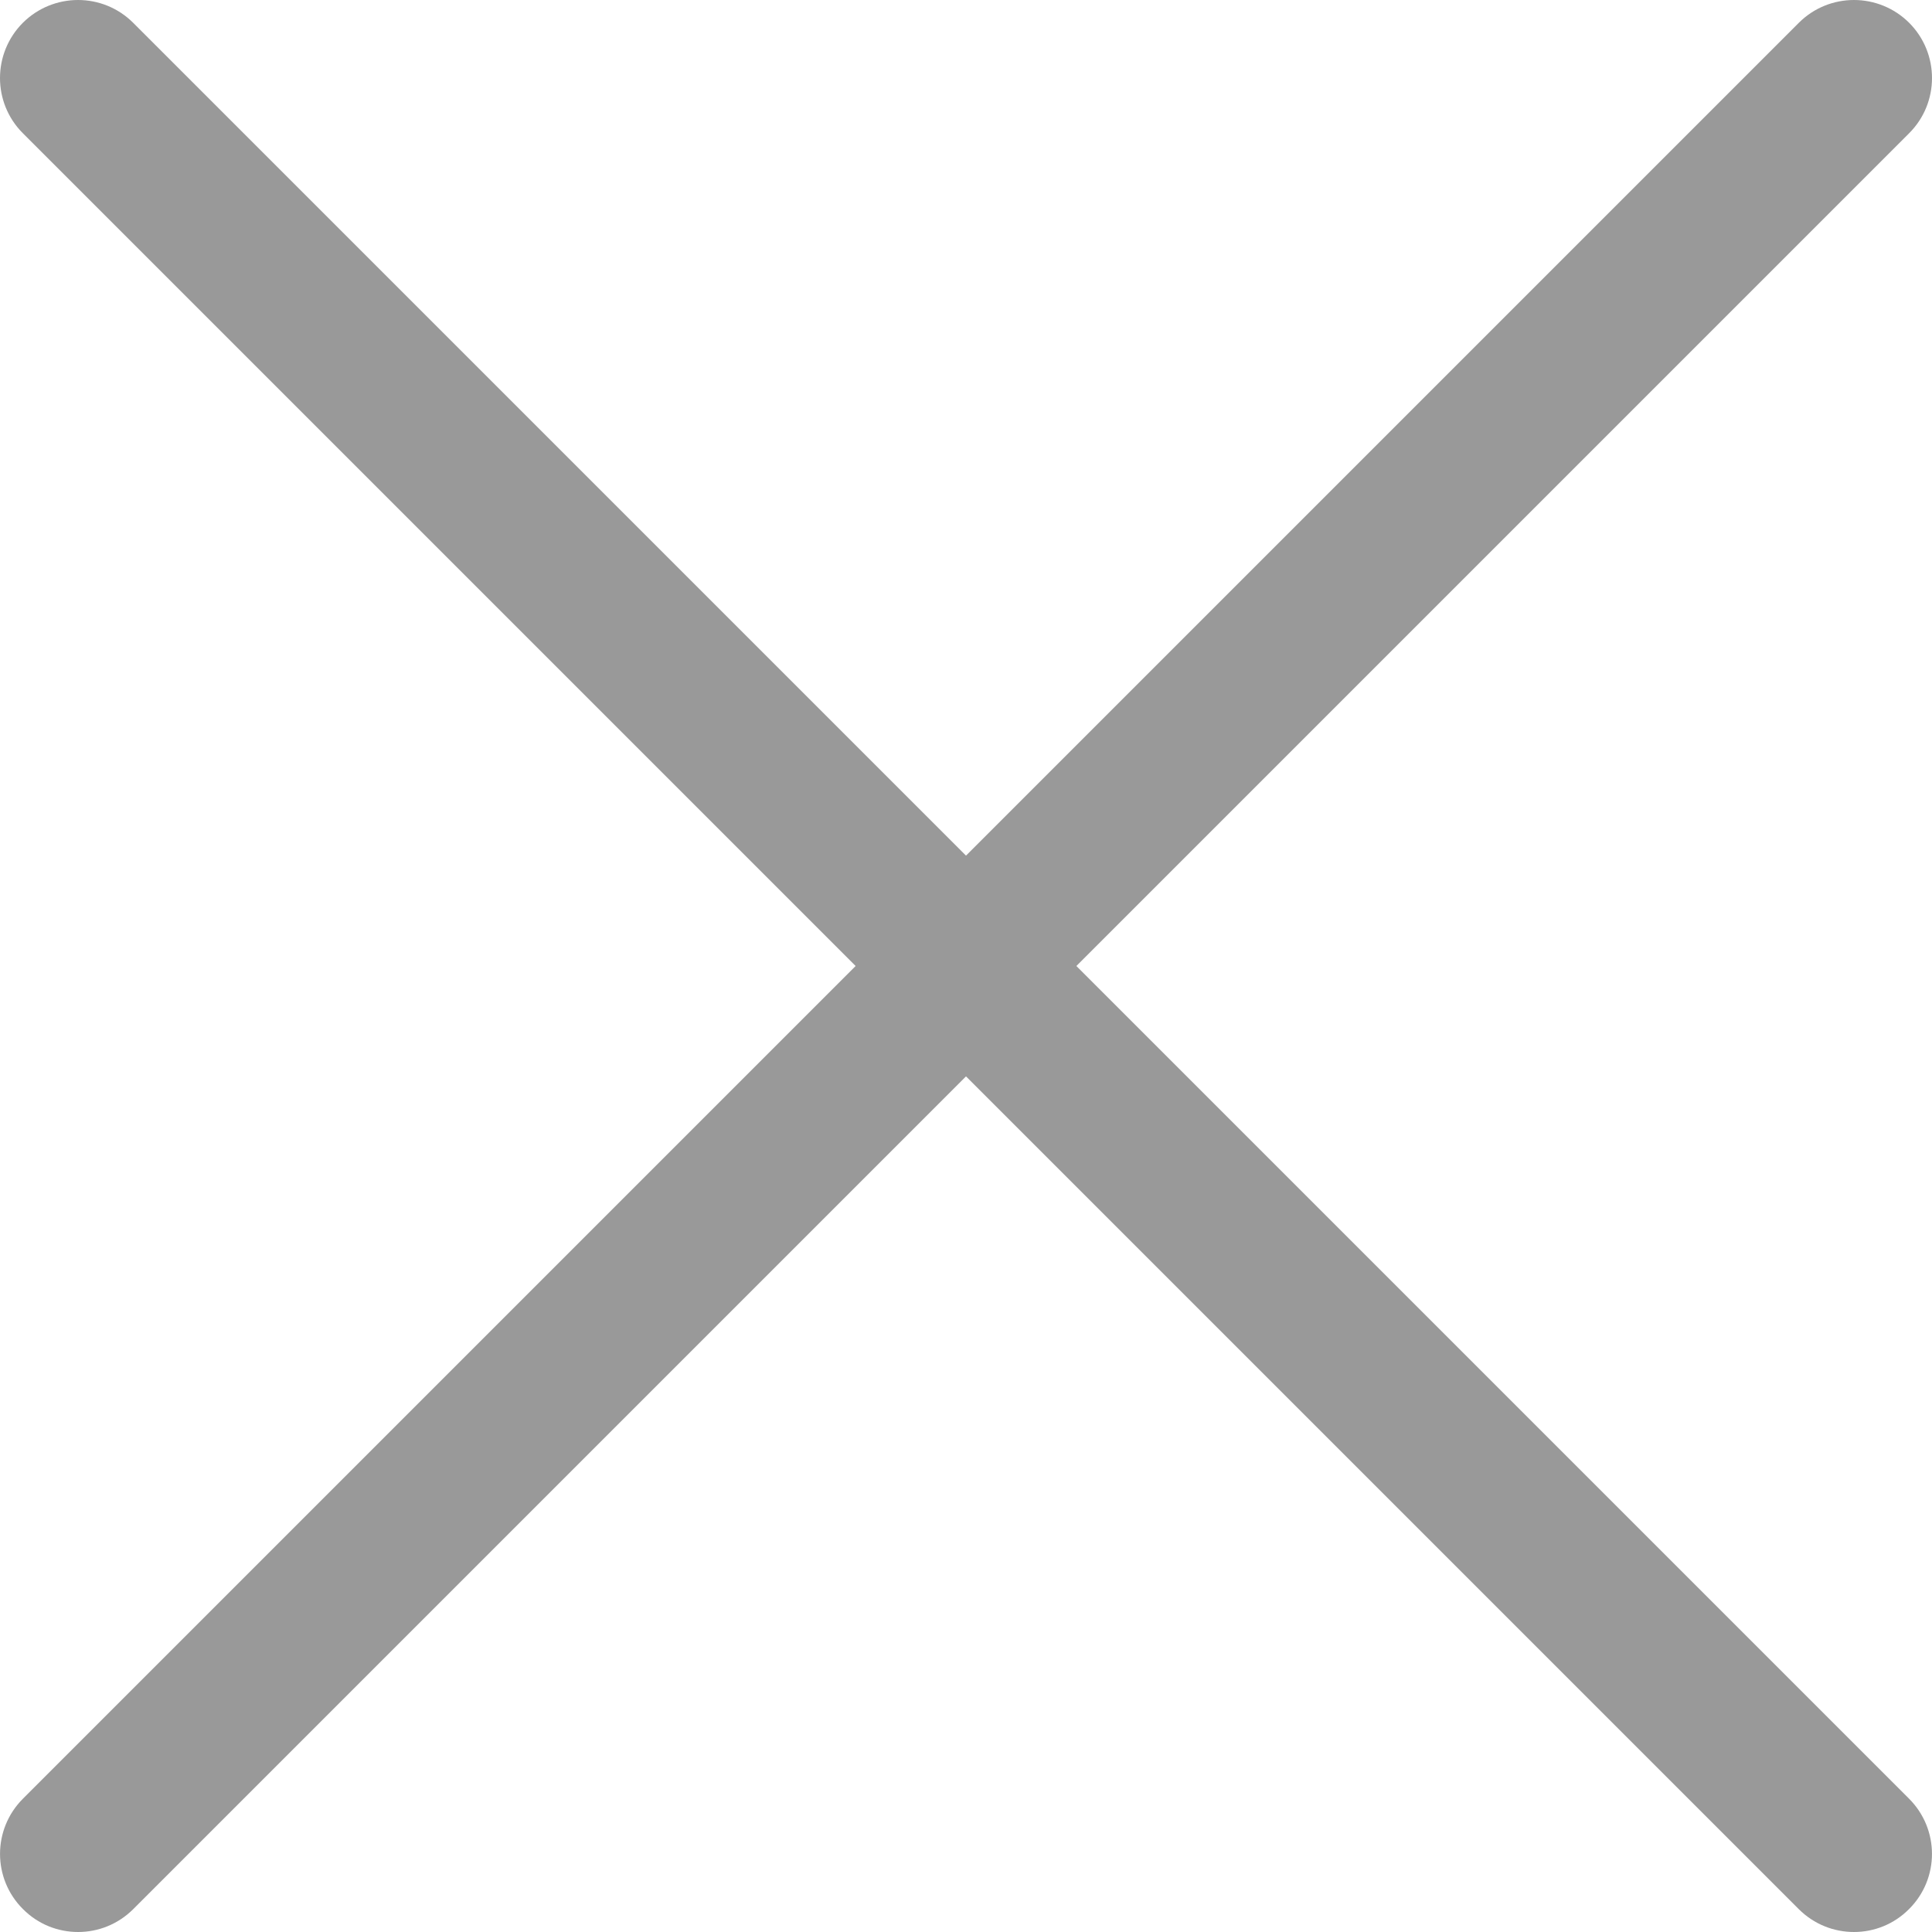
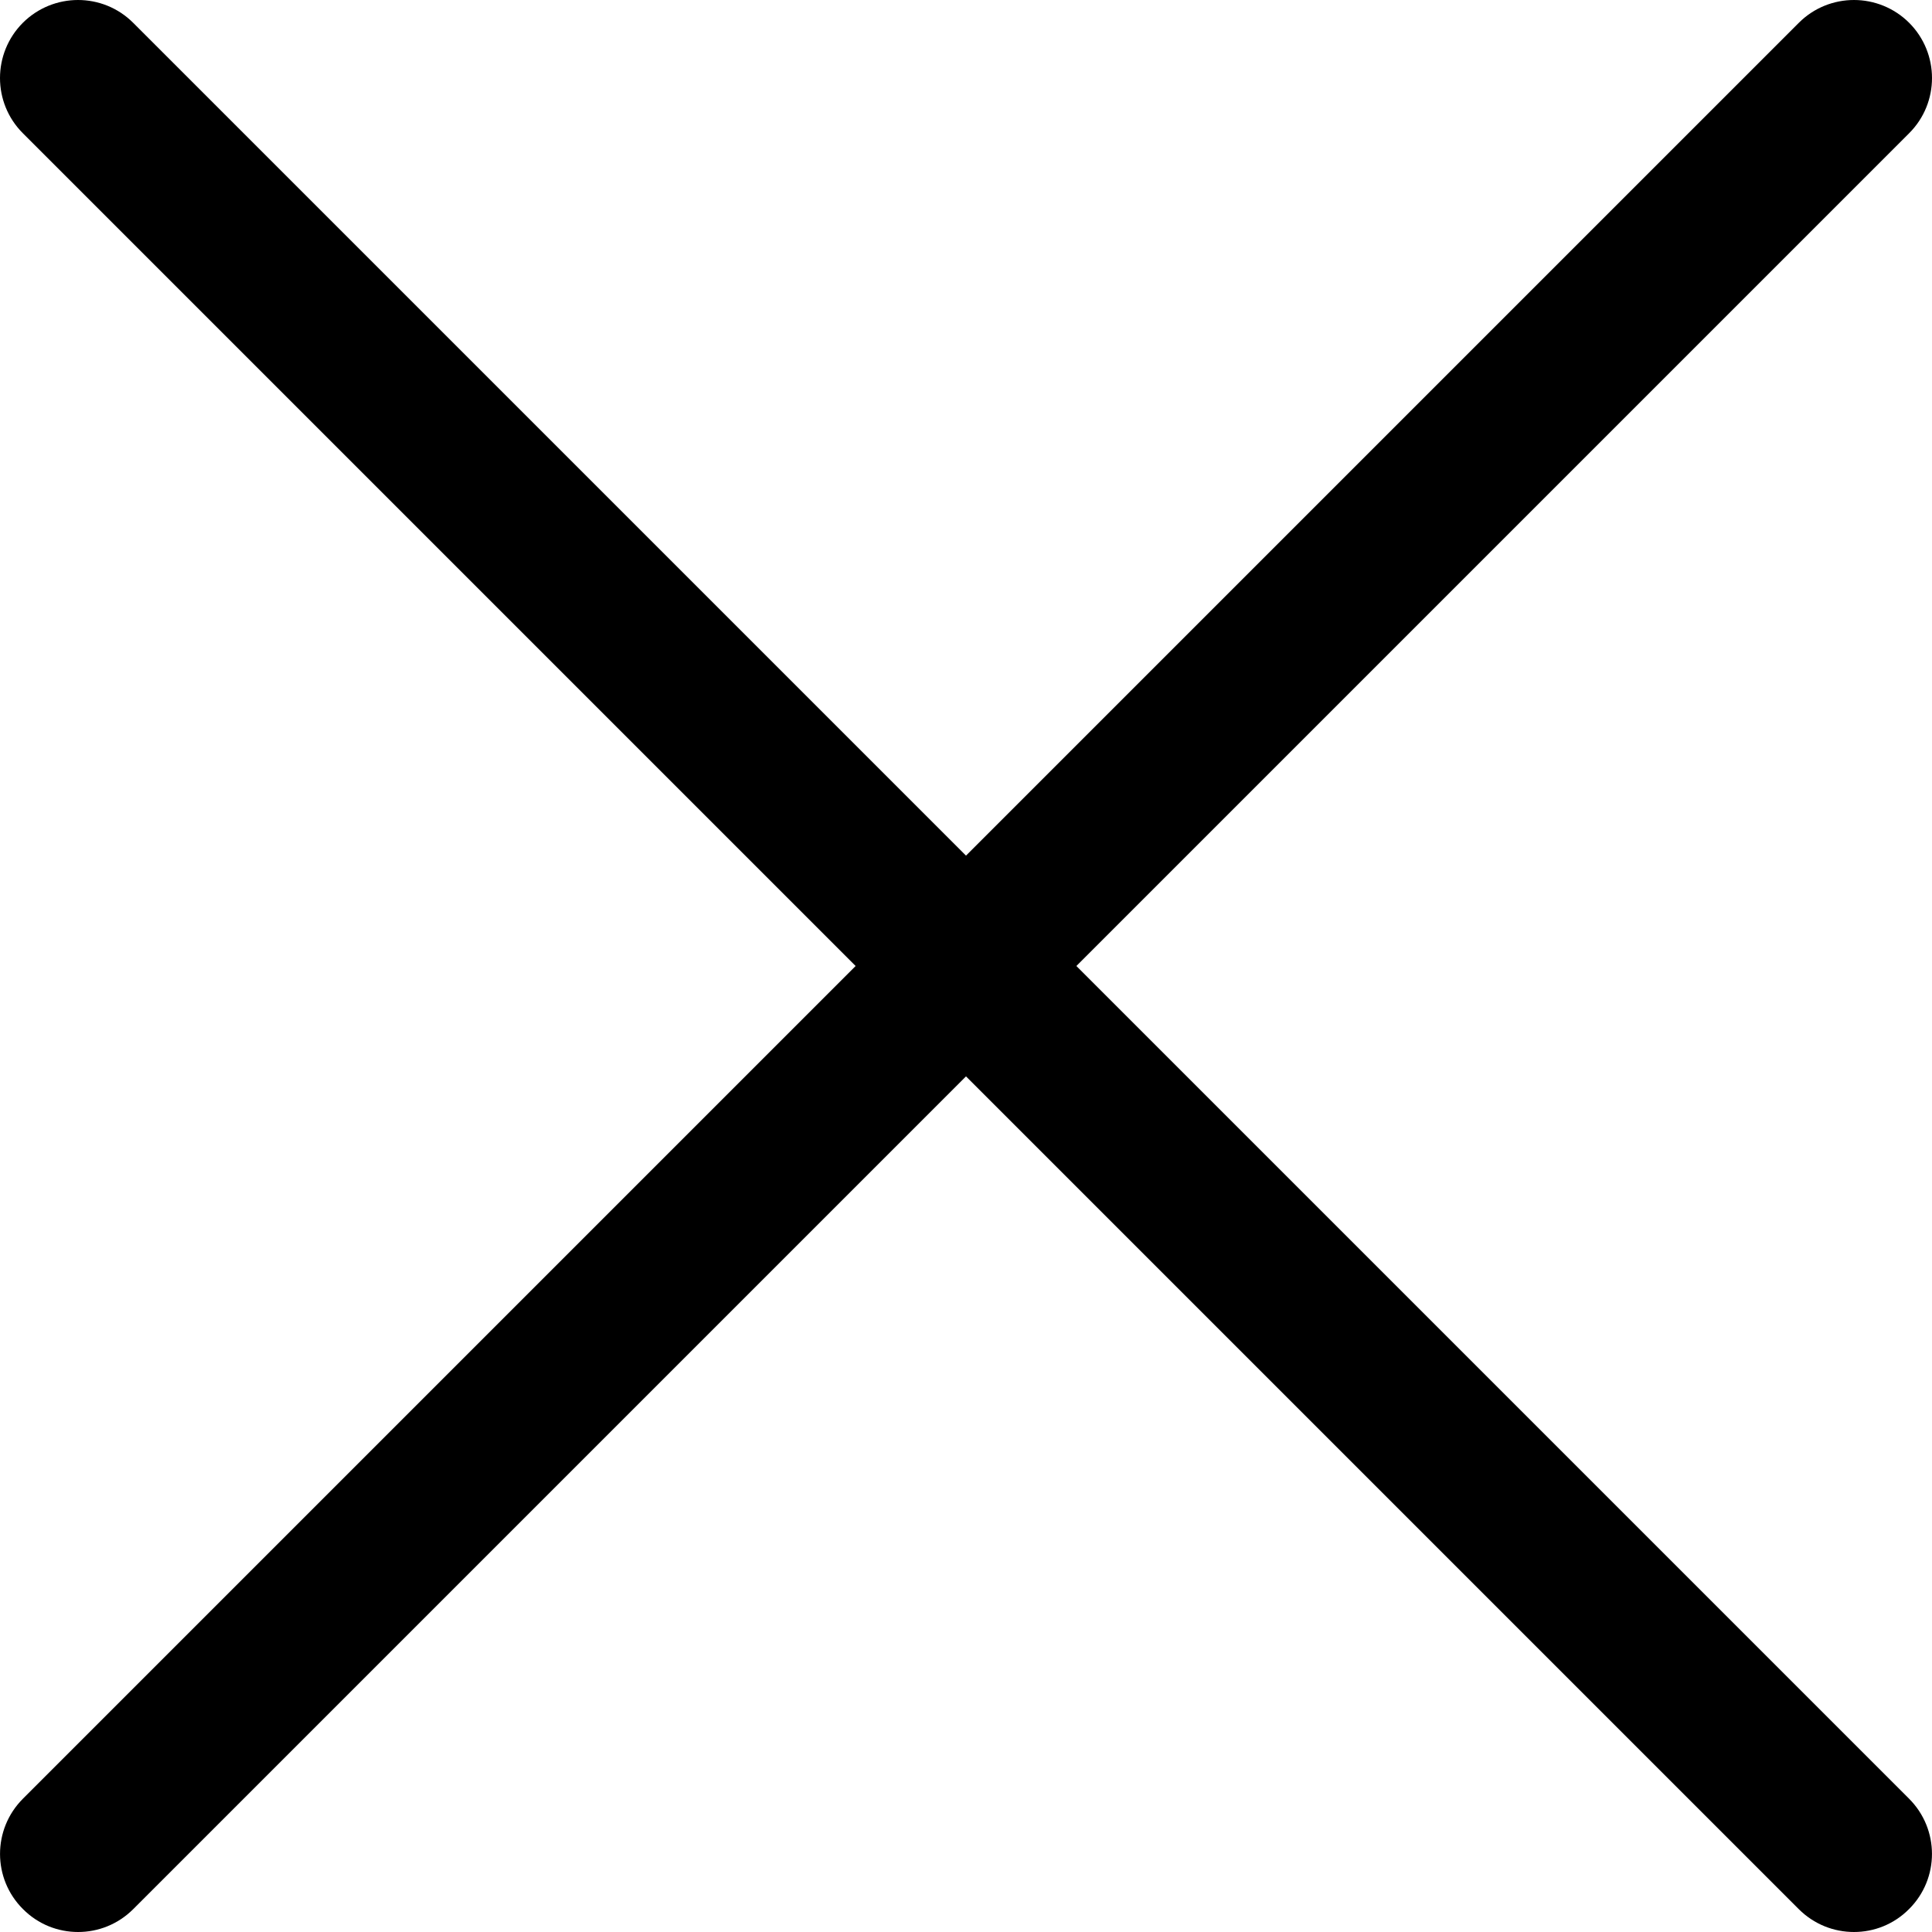
- <svg xmlns="http://www.w3.org/2000/svg" width="16" height="16" viewBox="0 0 16 16" fill="currentColor">
-   <g opacity="0.4">
-     <path d="M15.811 0.189C15.558 -0.063 15.149 -0.063 14.897 0.189L0.19 14.896C-0.063 15.149 -0.063 15.558 0.19 15.81C0.316 15.937 0.481 16 0.647 16C0.812 16 0.977 15.937 1.104 15.81L15.811 1.103C16.063 0.851 16.063 0.442 15.811 0.189Z" />
-     <path d="M15.81 14.896L1.103 0.189C0.851 -0.063 0.442 -0.063 0.189 0.189C-0.063 0.442 -0.063 0.851 0.189 1.103L14.896 15.81C15.023 15.937 15.188 16 15.354 16C15.519 16 15.684 15.937 15.81 15.81C16.063 15.558 16.063 15.149 15.81 14.896Z" />
-   </g>
+ <svg xmlns="http://www.w3.org/2000/svg" width="16" height="16" viewBox="0 0 16 16" fill="currentColor" stroke="none">
+   <path d="M15.811 0.189C15.558 -0.063 15.149 -0.063 14.897 0.189L0.19 14.896C-0.063 15.149 -0.063 15.558 0.19 15.81C0.316 15.937 0.481 16 0.647 16C0.812 16 0.977 15.937 1.104 15.81L15.811 1.103C16.063 0.851 16.063 0.442 15.811 0.189Z" />
+   <path d="M15.81 14.896L1.103 0.189C0.851 -0.063 0.442 -0.063 0.189 0.189C-0.063 0.442 -0.063 0.851 0.189 1.103L14.896 15.81C15.023 15.937 15.188 16 15.354 16C15.519 16 15.684 15.937 15.81 15.81C16.063 15.558 16.063 15.149 15.81 14.896Z" />
</svg>
